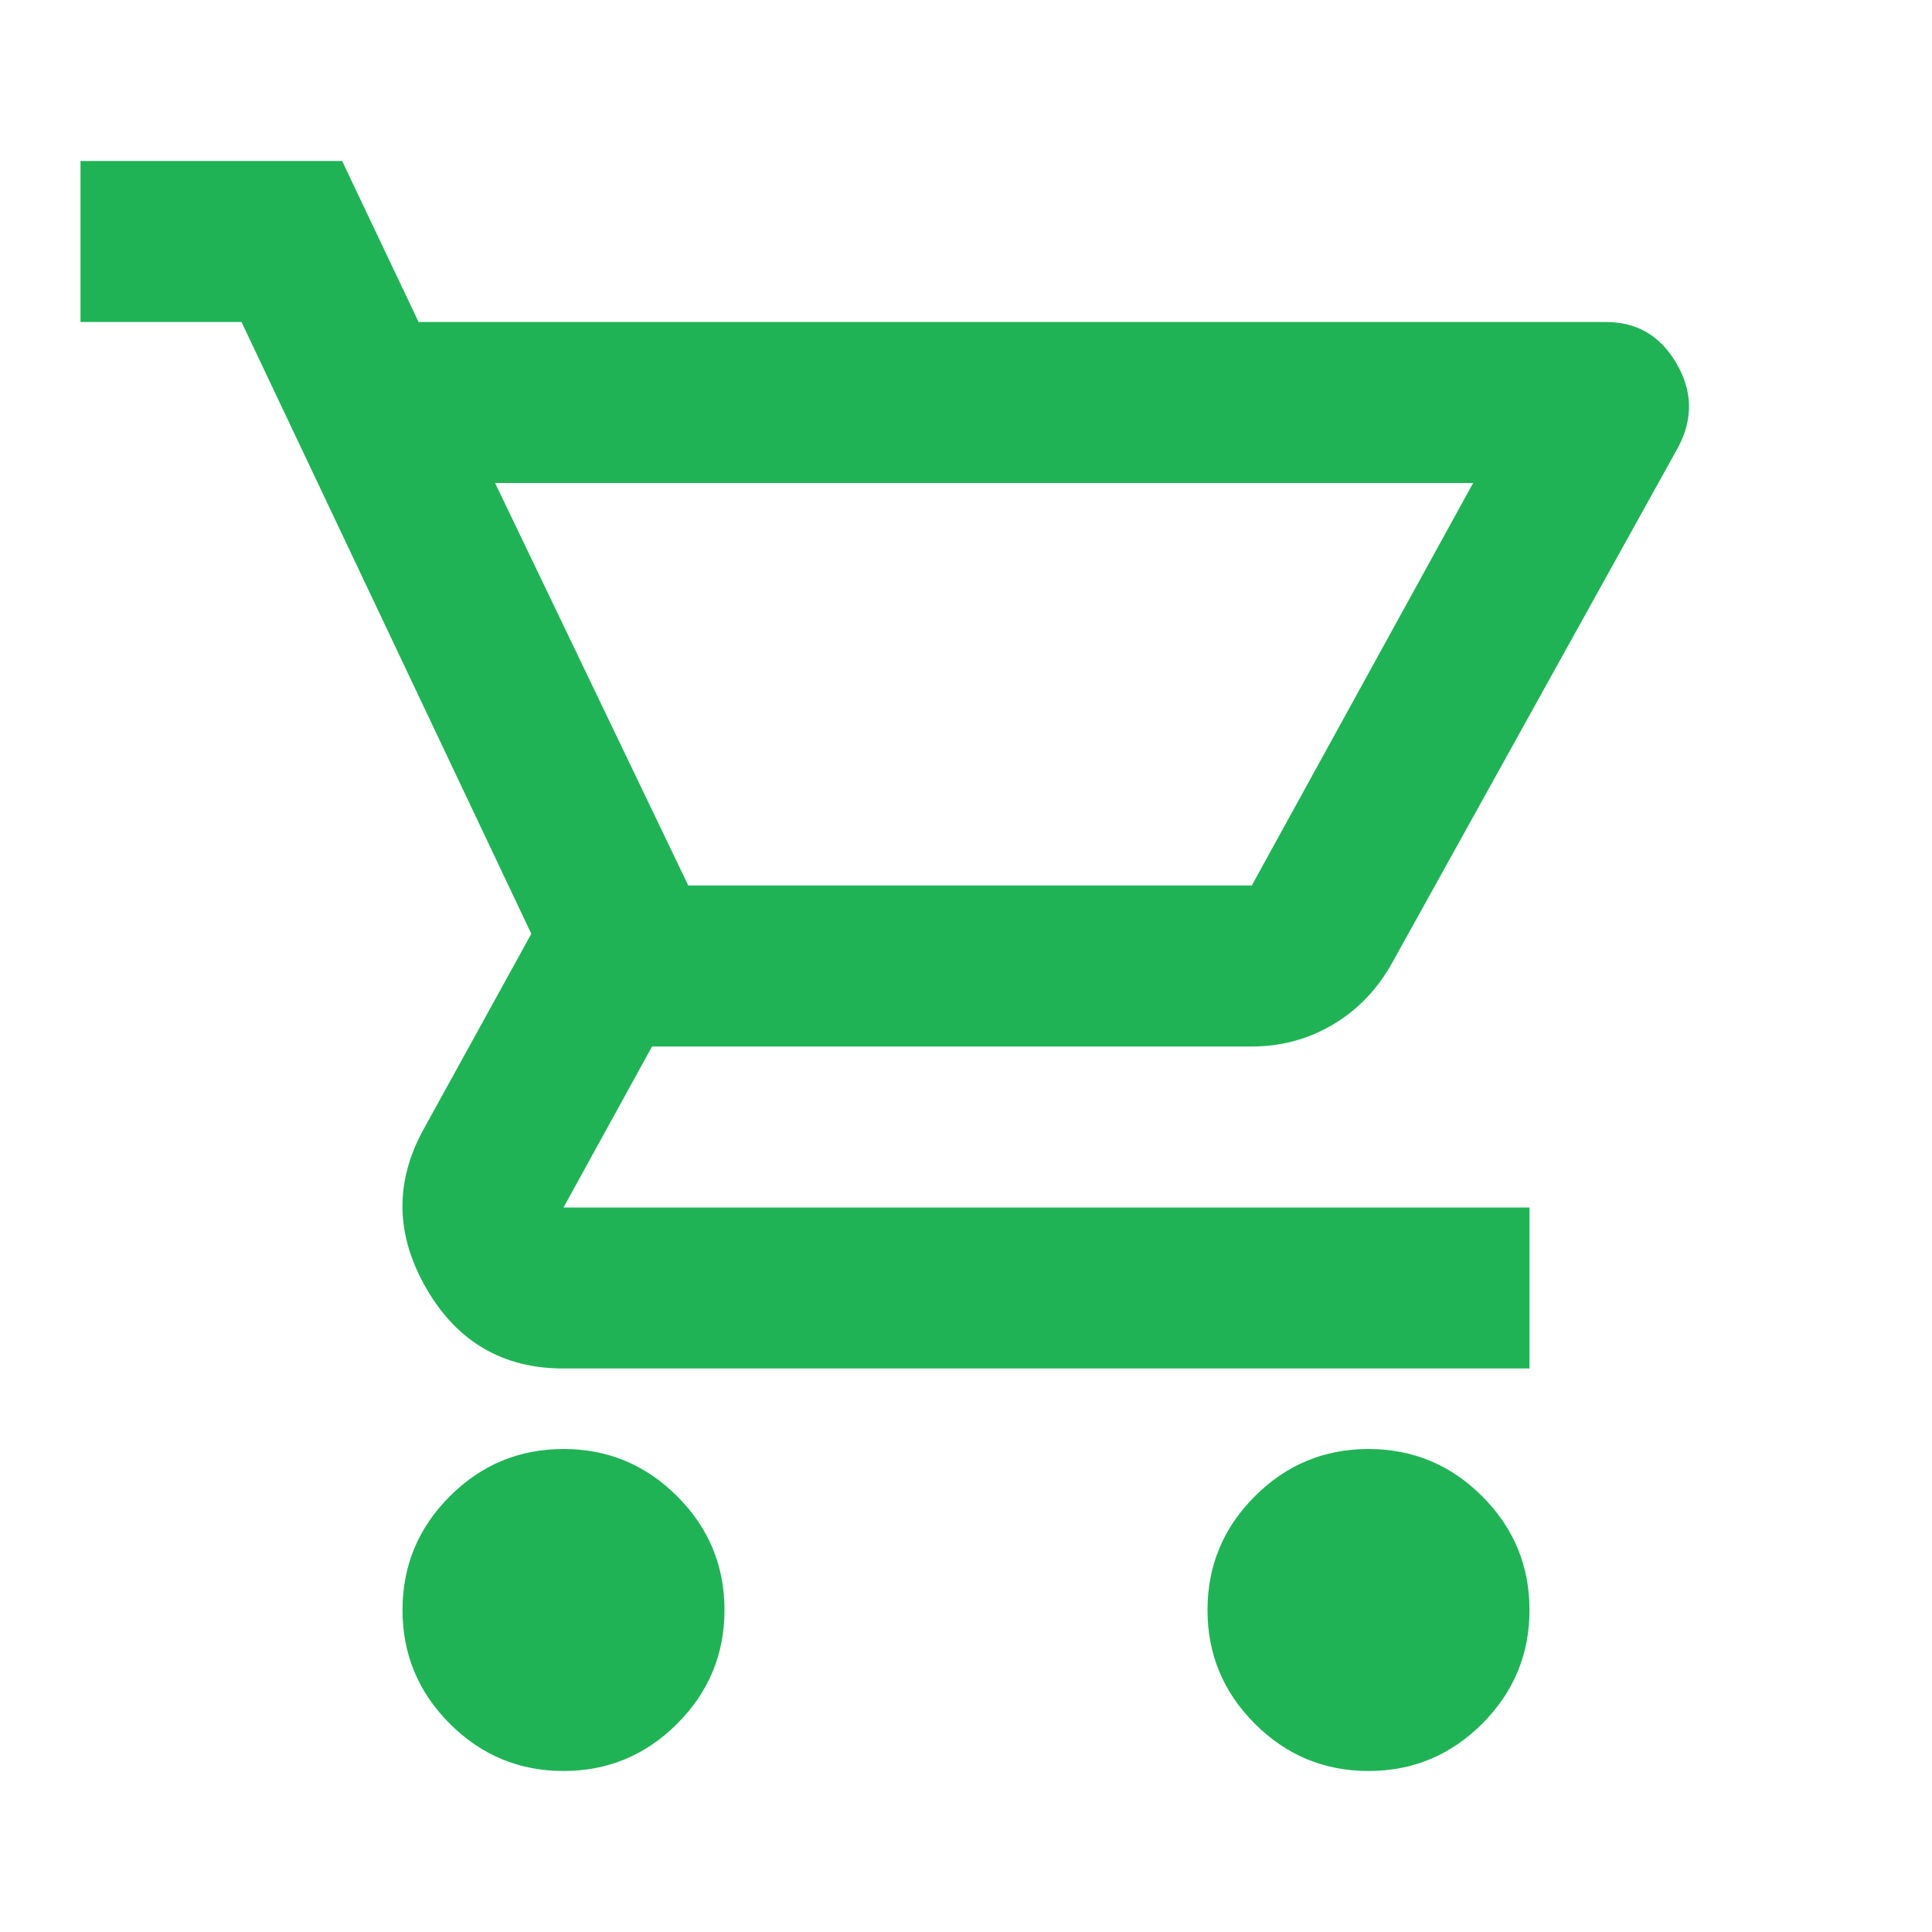
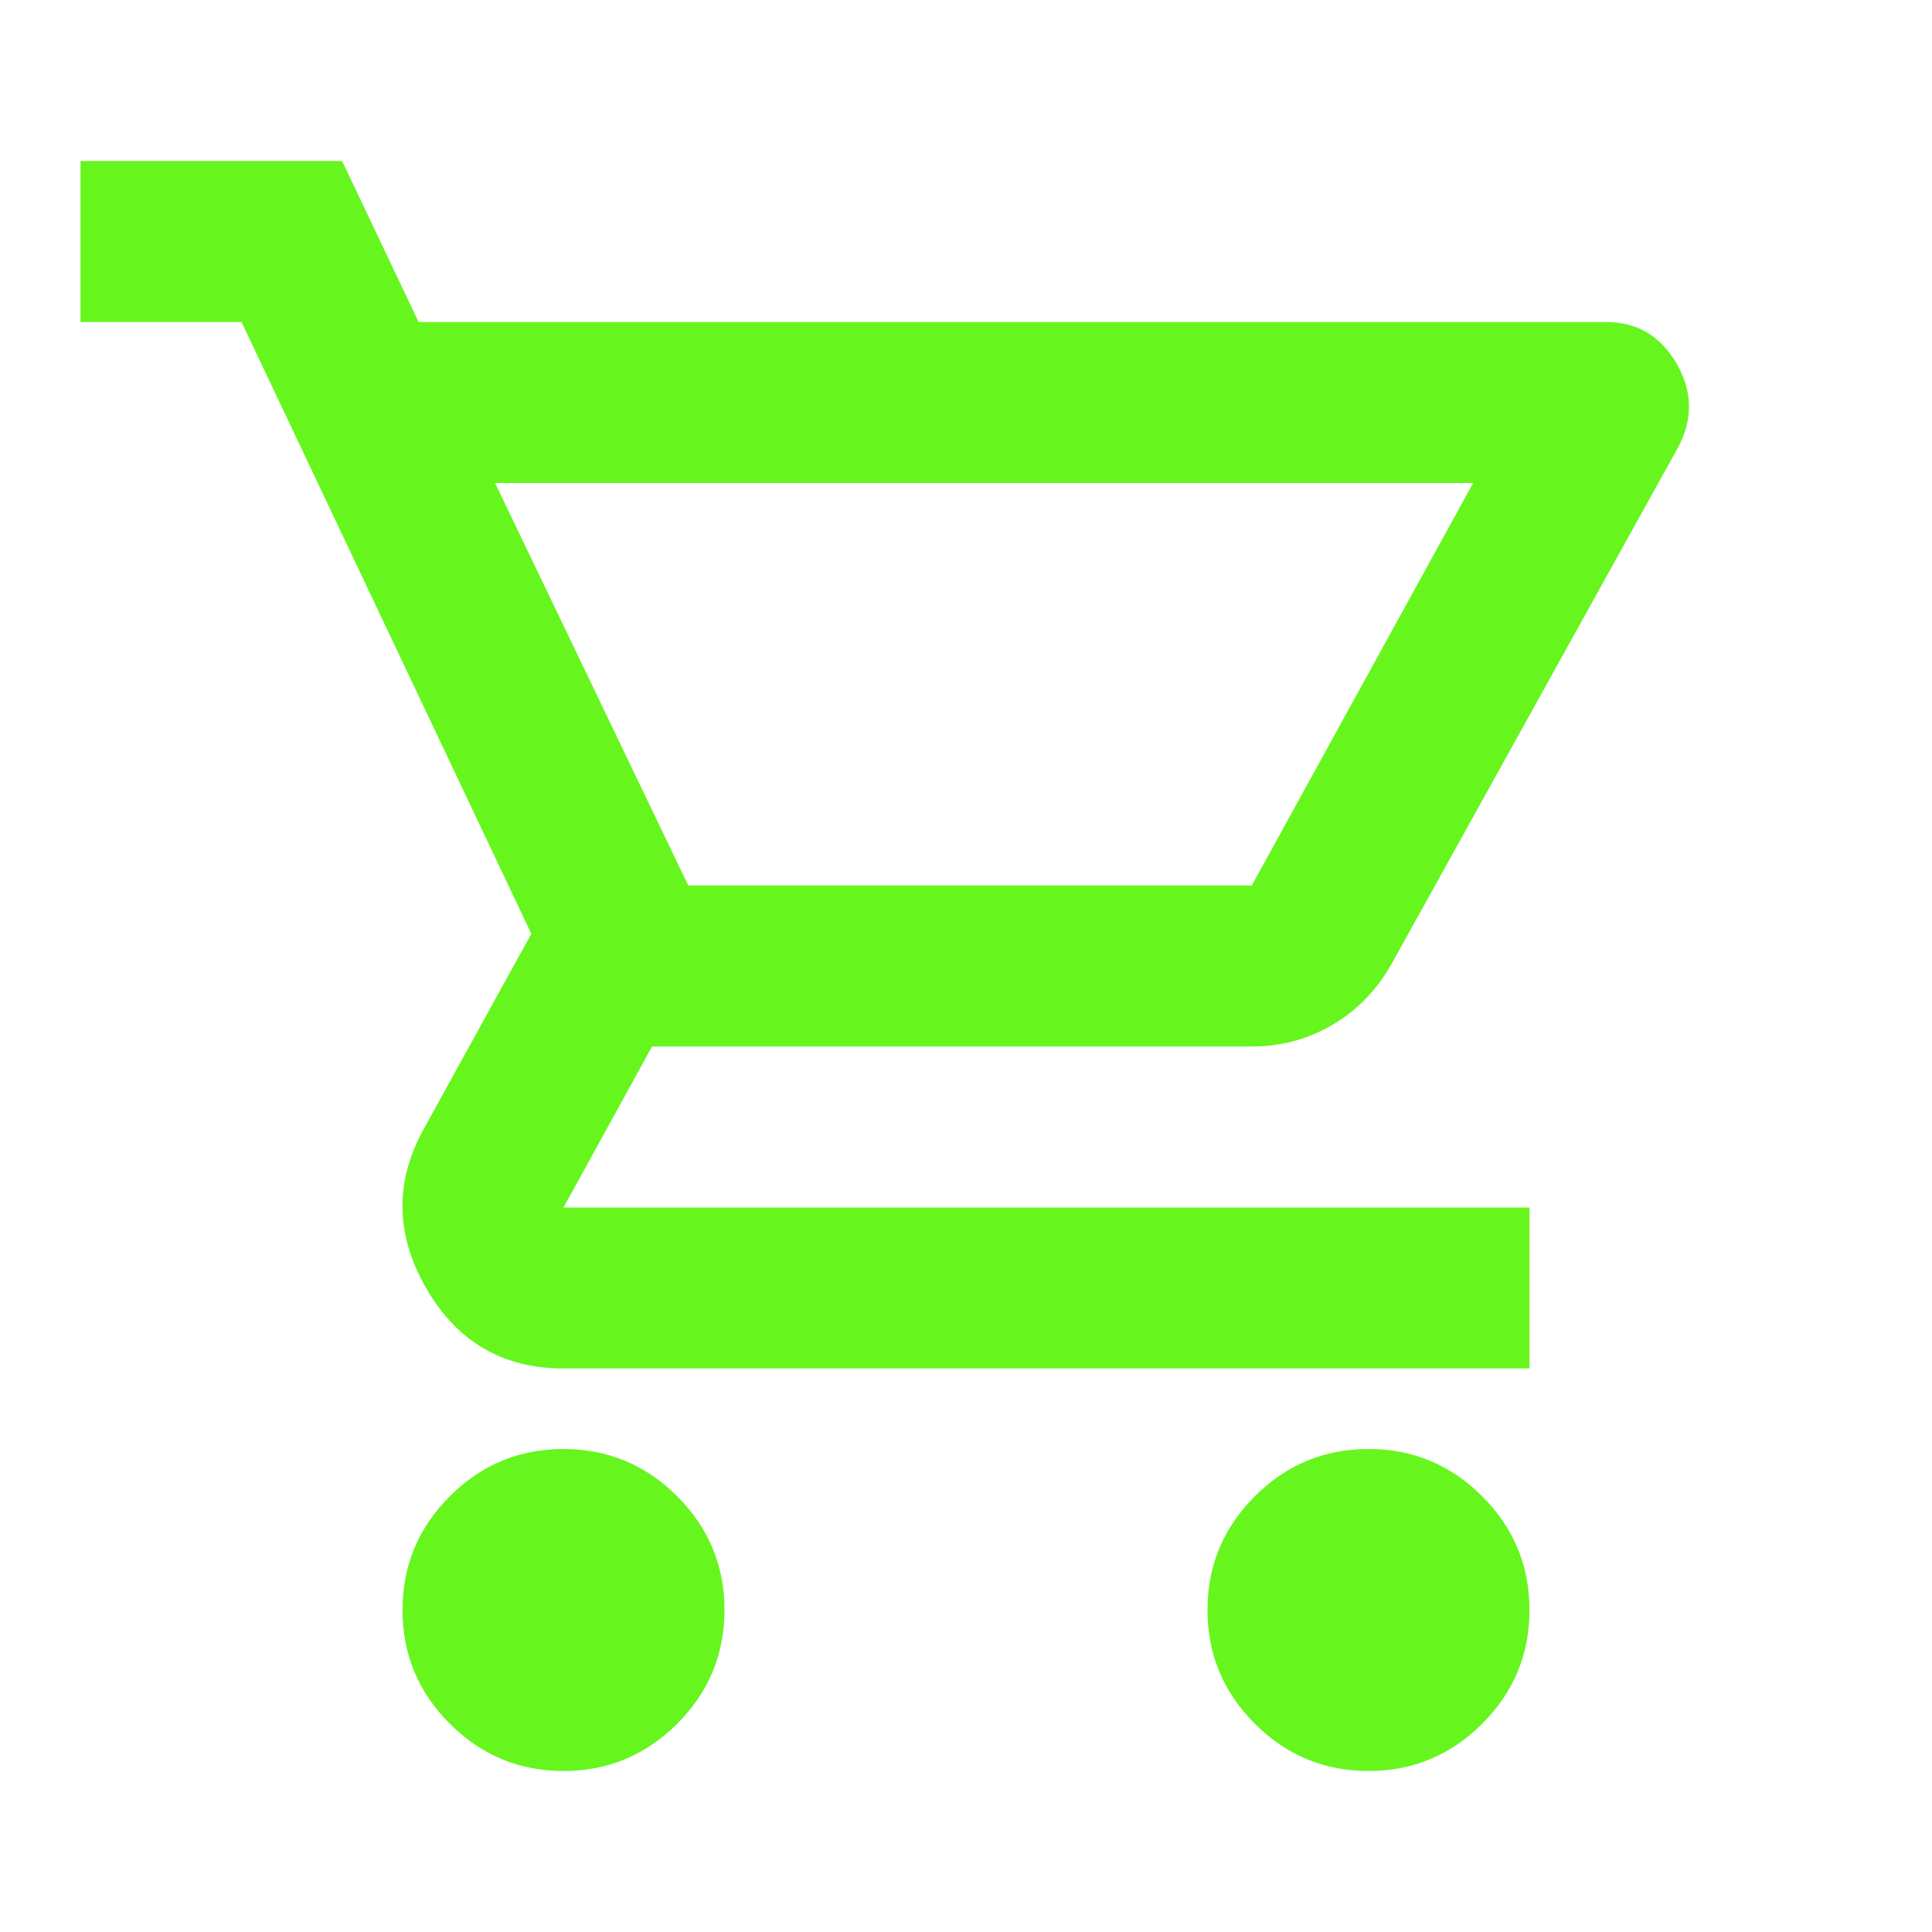
- <svg xmlns="http://www.w3.org/2000/svg" height="24px" viewBox="0 -960 960 960" width="24px" fill="#20b356">
+ <svg xmlns="http://www.w3.org/2000/svg" height="24px" viewBox="0 -960 960 960" width="24px" fill="#66f61e">
  <path d="M280-80q-33 0-56.5-23.5T200-160q0-33 23.5-56.5T280-240q33 0 56.5 23.5T360-160q0 33-23.5 56.5T280-80Zm400 0q-33 0-56.5-23.5T600-160q0-33 23.5-56.5T680-240q33 0 56.5 23.5T760-160q0 33-23.5 56.5T680-80ZM246-720l96 200h280l110-200H246Zm-38-80h590q23 0 35 20.5t1 41.5L692-482q-11 20-29.5 31T622-440H324l-44 80h480v80H280q-45 0-68-39.5t-2-78.5l54-98-144-304H40v-80h130l38 80Zm134 280h280-280Z" />
</svg>
